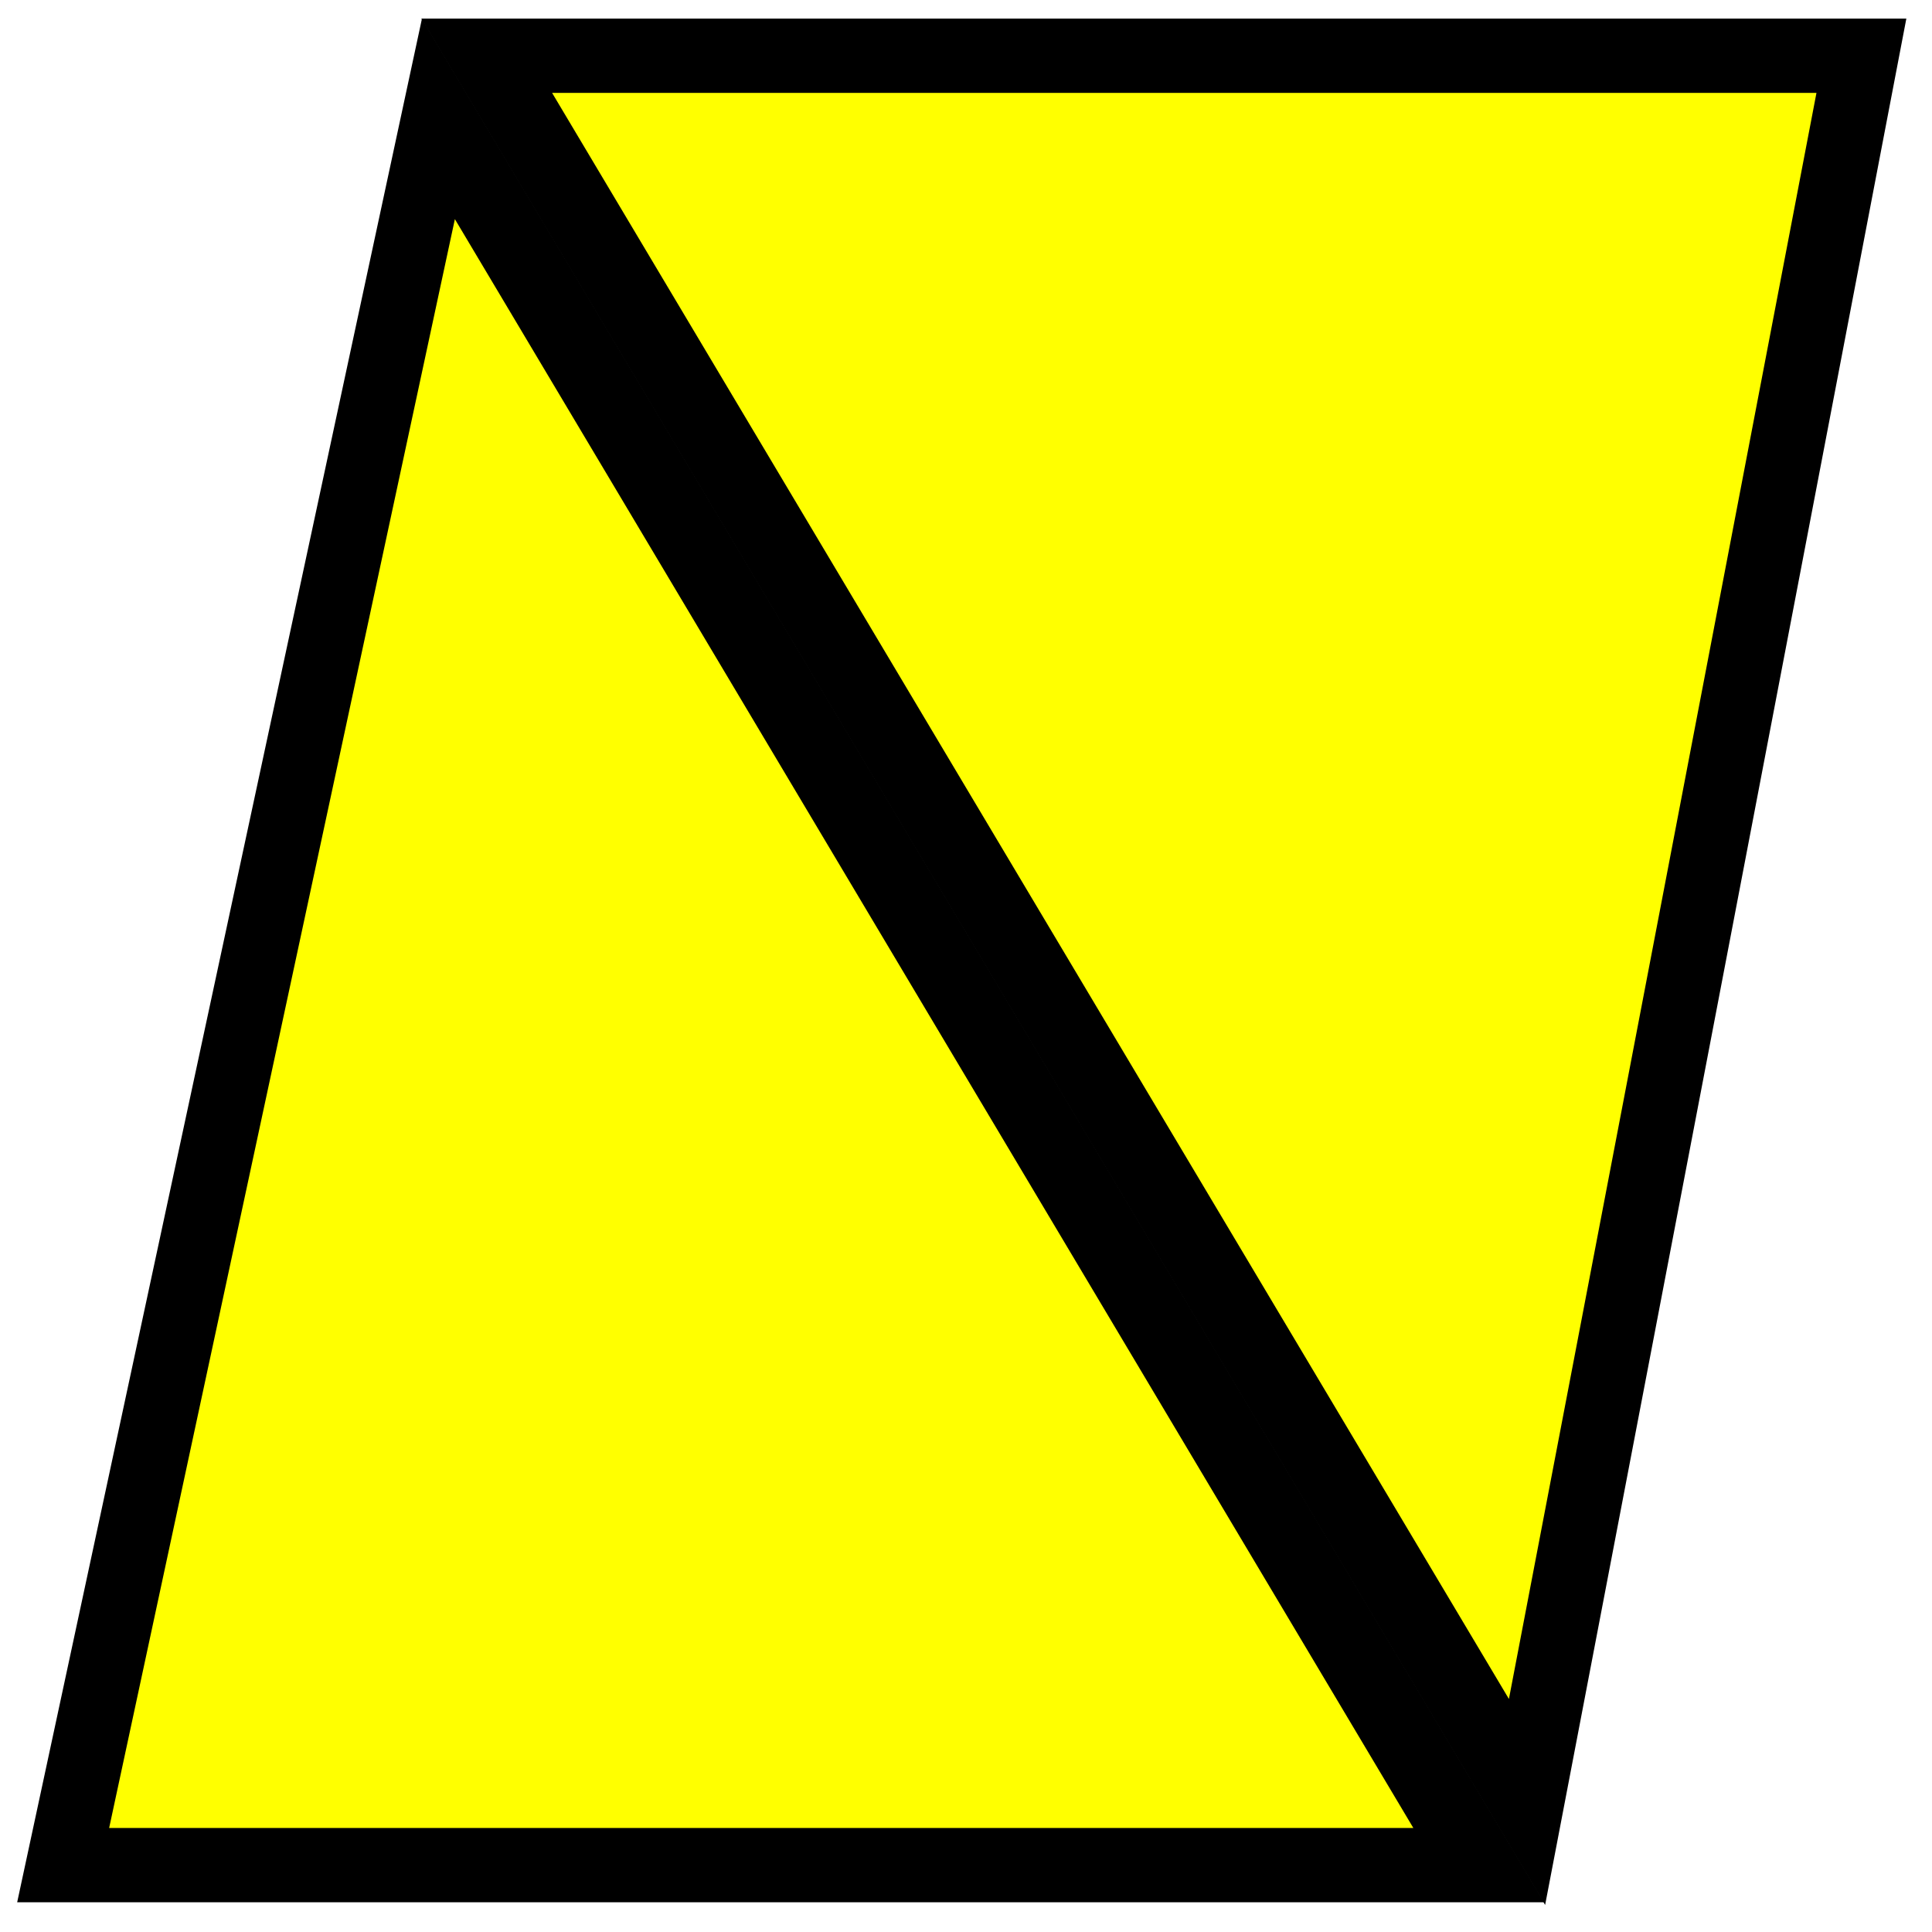
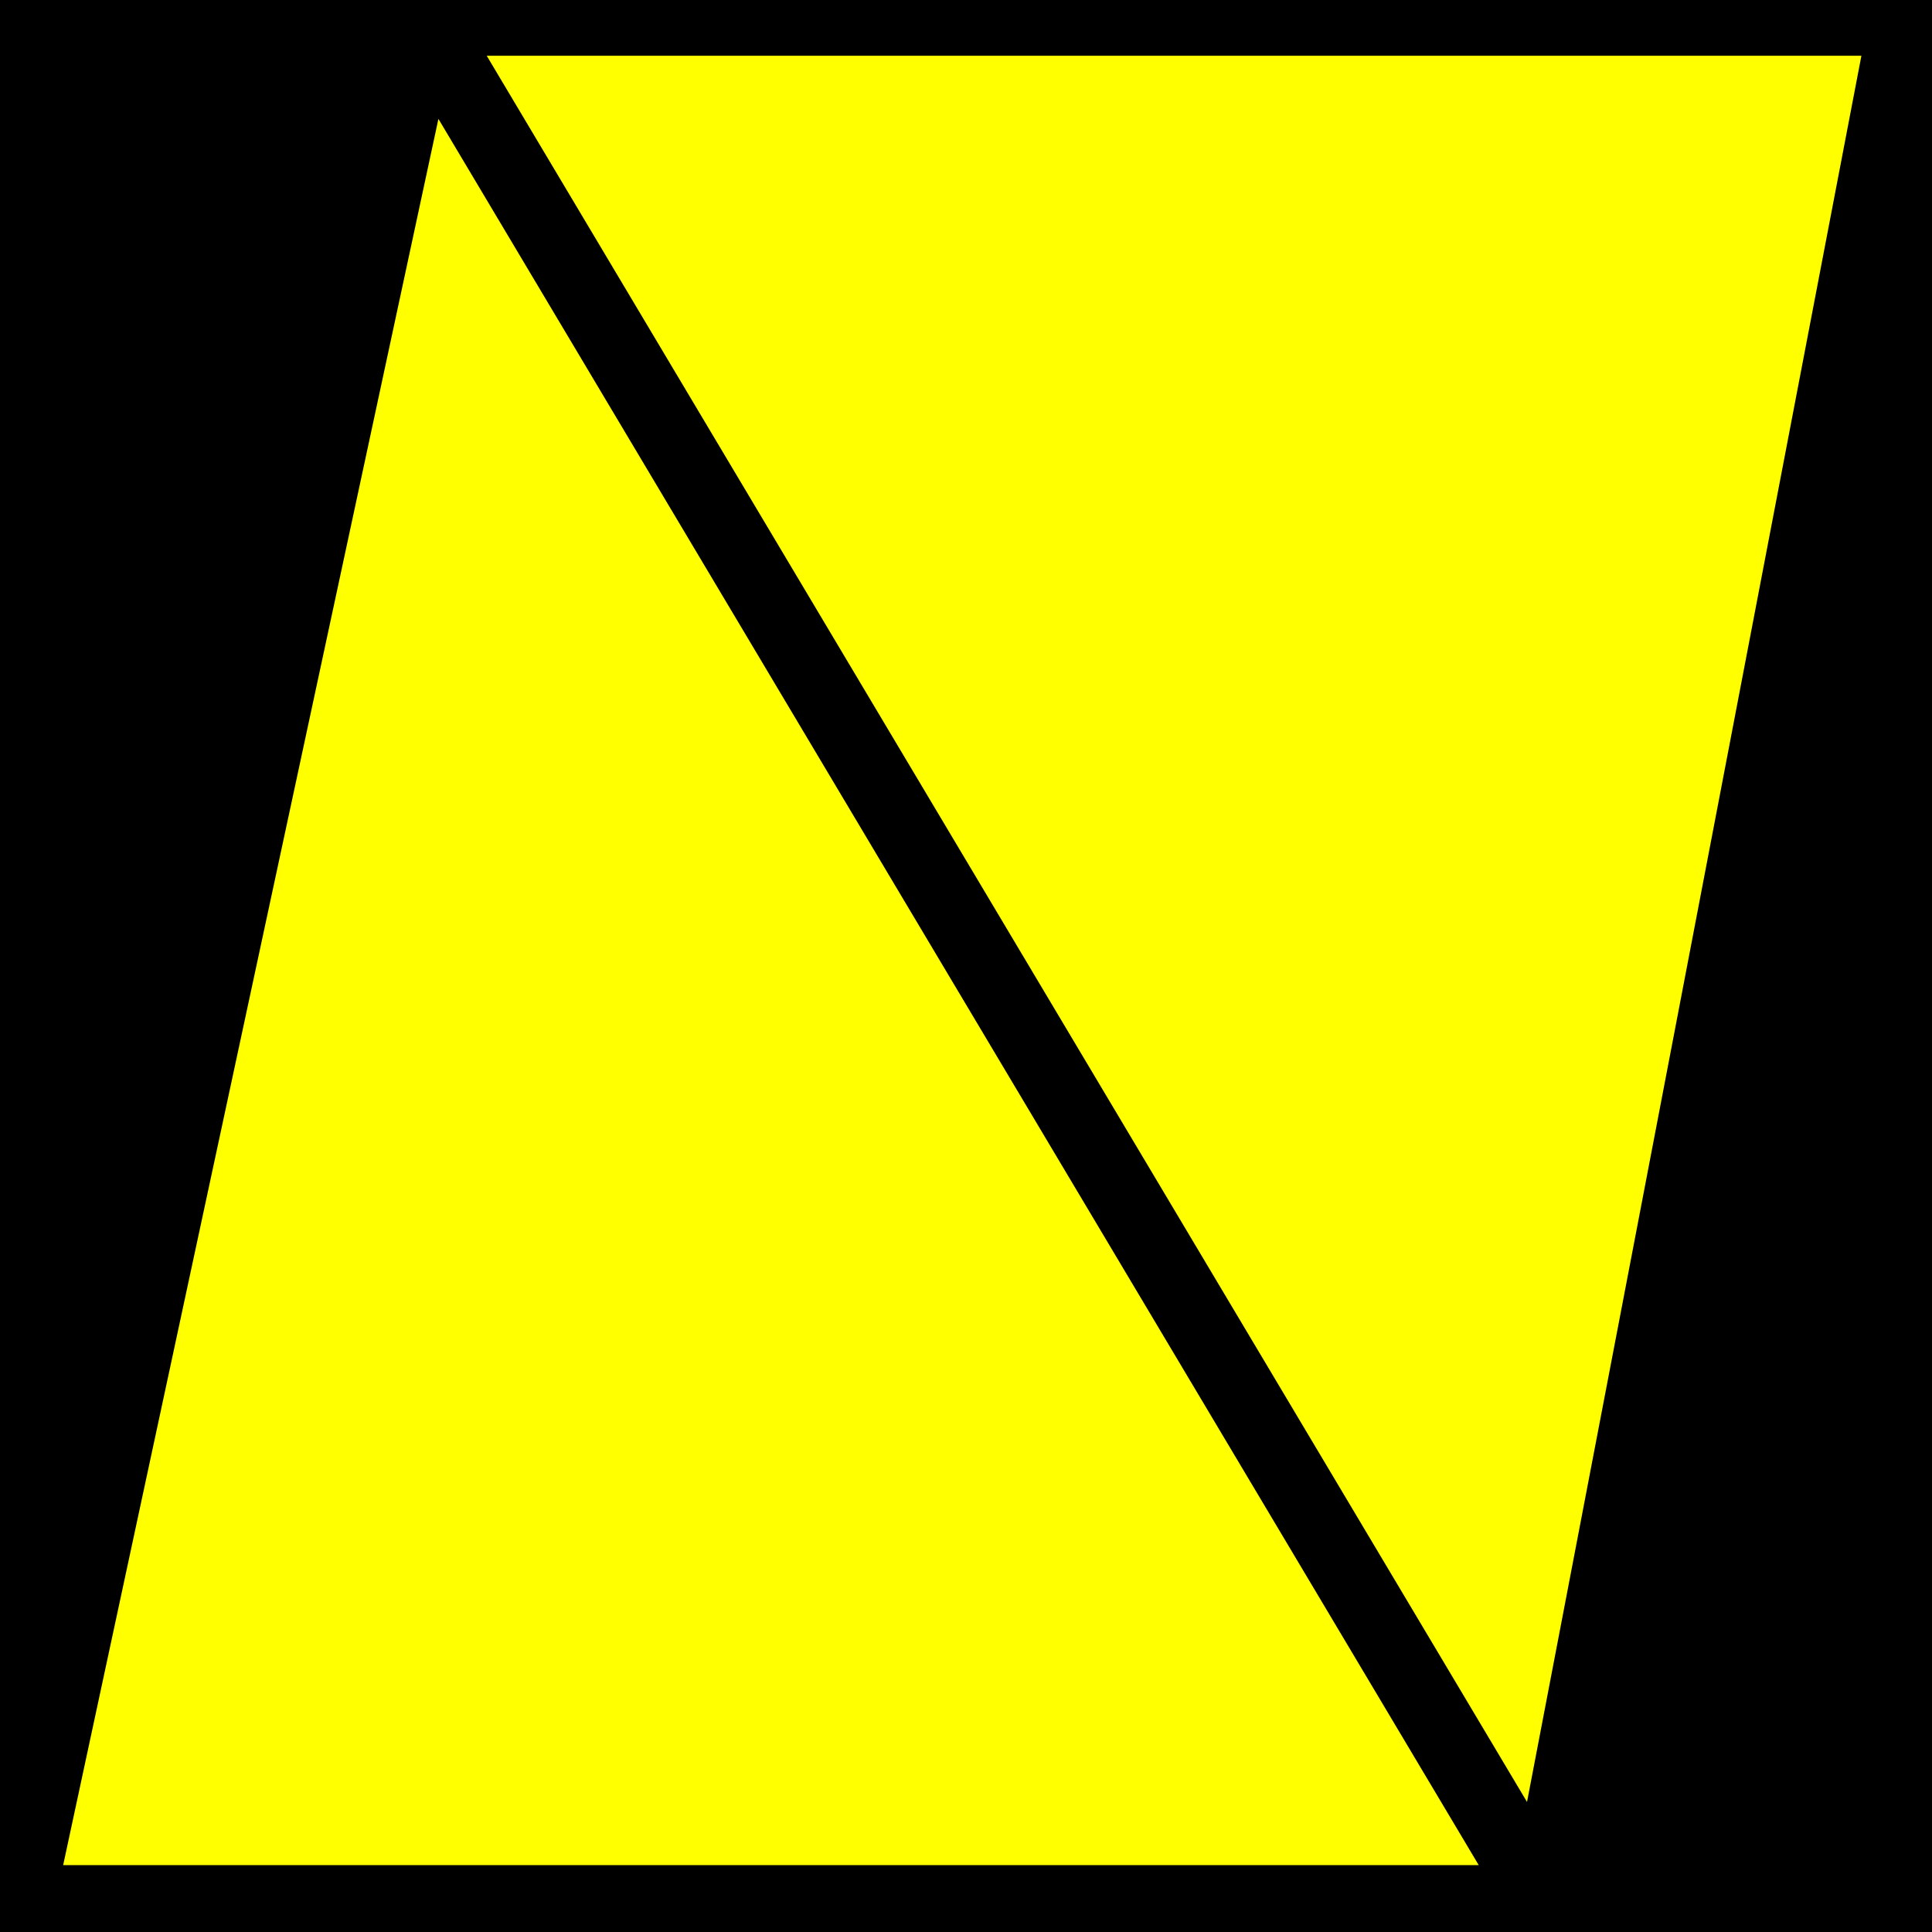
<svg xmlns="http://www.w3.org/2000/svg" version="1.1" width="520" height="520" viewBox="0 0 520 520">
  <style>
+ rect {
+     fill: black;
+ }
polygon {
    fill: yellow;
-     stroke: black;
+     stroke: transparent;
    stroke-width: 20;
}
</style>
+   <rect width="100%" height="100%" />
  <polygon points="131,15 501,15 411,485" />
  <polygon points="118,32 17,502 398,502" />
</svg>
